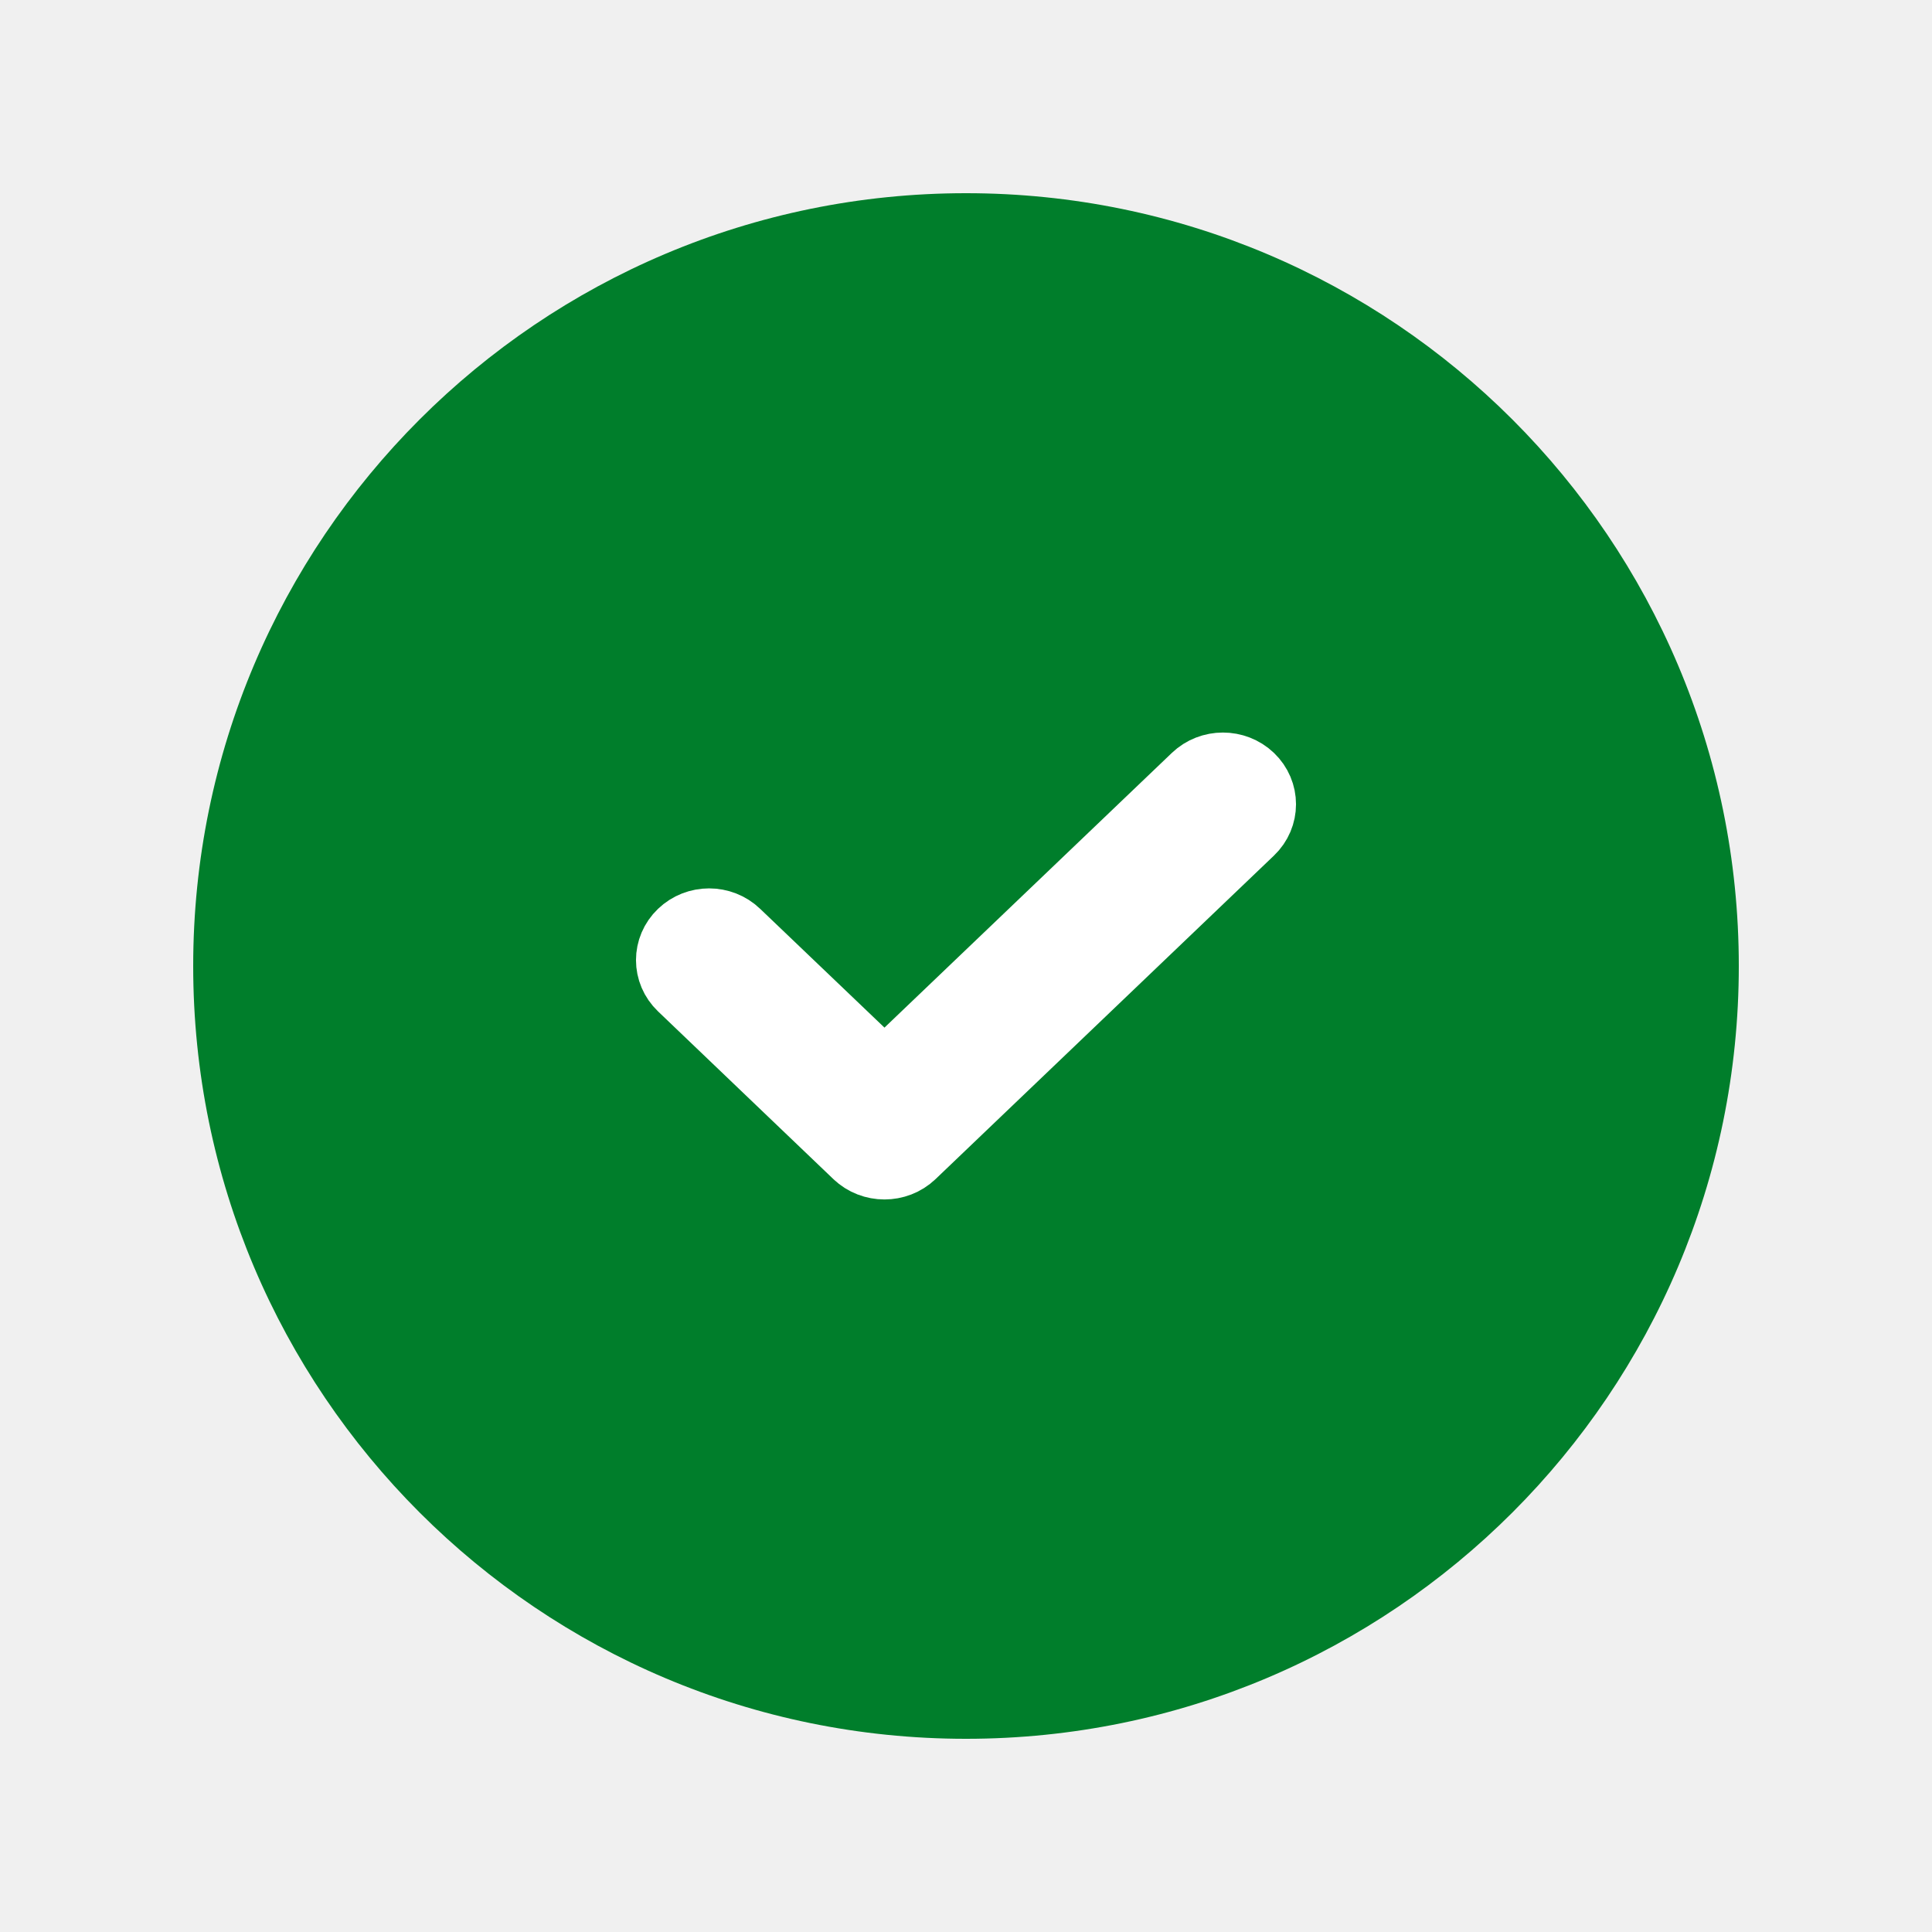
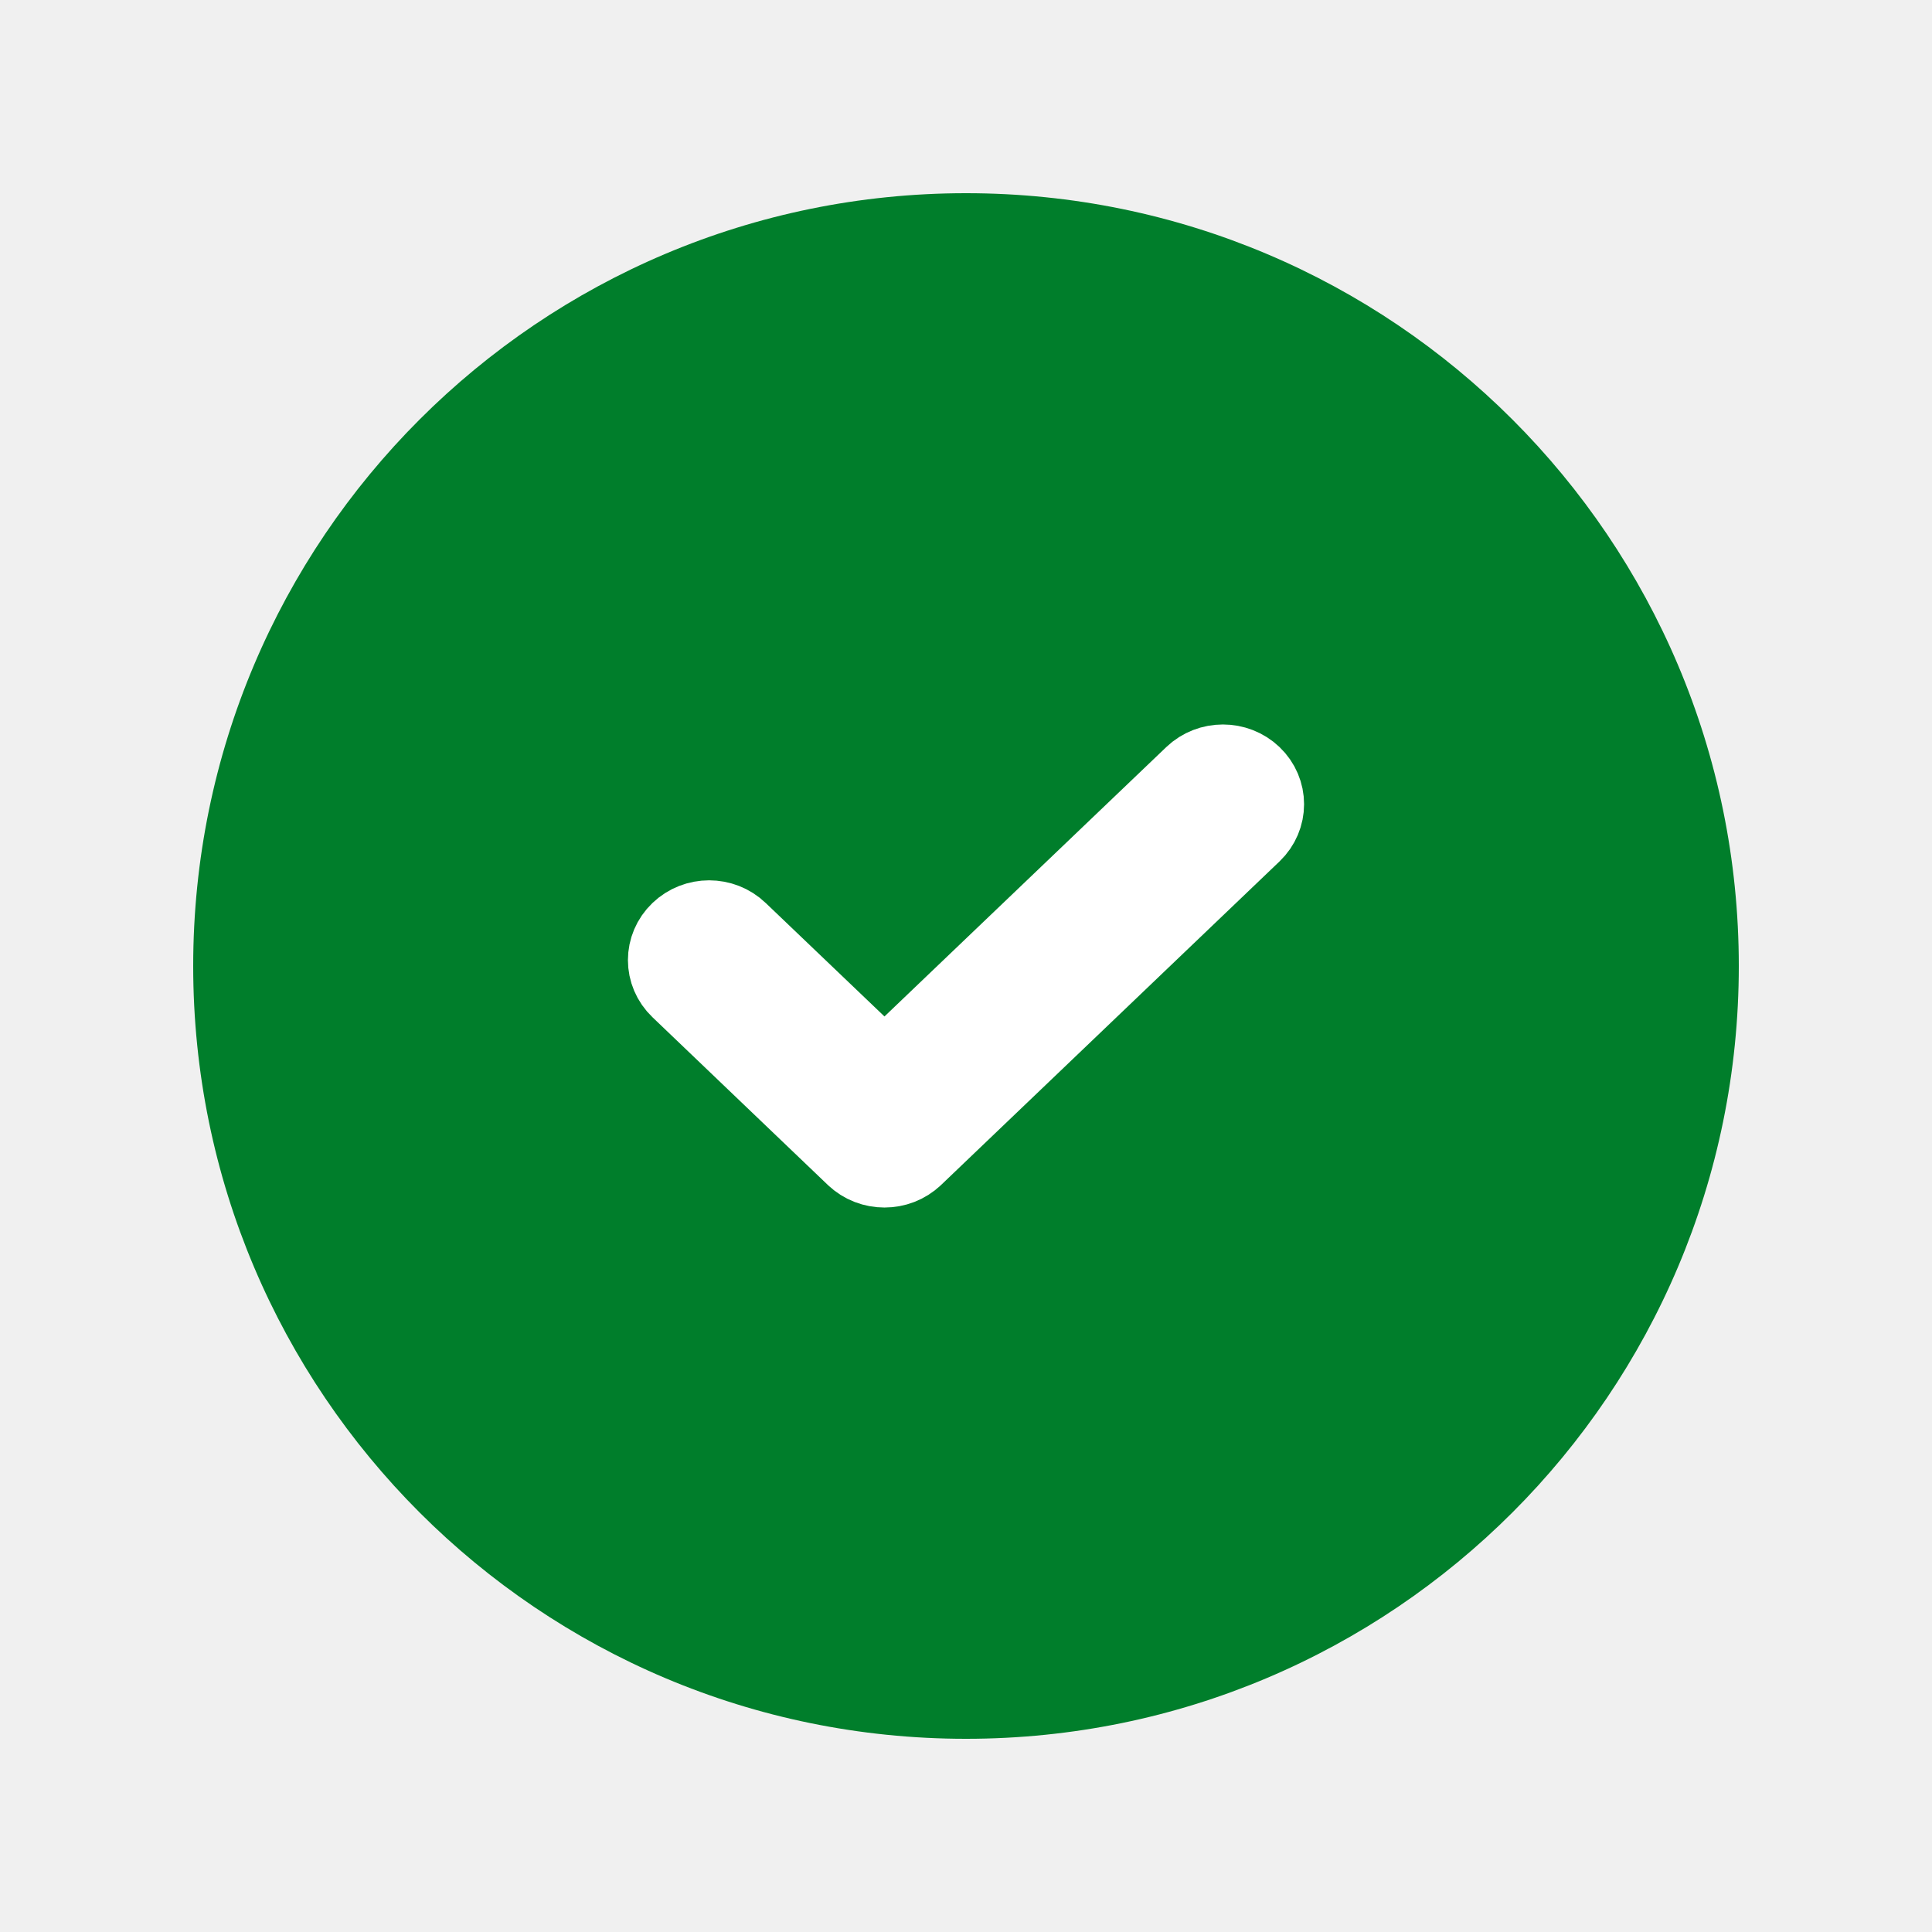
<svg xmlns="http://www.w3.org/2000/svg" width="20" height="20" viewBox="0 0 20 20" fill="none">
  <circle cx="10" cy="10" r="8" fill="#007E2B" />
-   <path fill-rule="evenodd" clip-rule="evenodd" d="M9.397 11.905L9.156 11.675L8.915 11.905C9.048 12.032 9.264 12.032 9.397 11.905ZM9.156 11.214L7.581 9.709C7.448 9.581 7.233 9.581 7.1 9.709C6.967 9.836 6.967 10.042 7.1 10.169L8.915 11.905L9.156 11.675C9.397 11.905 9.397 11.905 9.397 11.905L12.9 8.556C13.033 8.429 13.033 8.222 12.9 8.095C12.767 7.968 12.552 7.968 12.419 8.095L9.156 11.214Z" fill="white" />
-   <path d="M9.156 11.675L9.397 11.905M9.156 11.675L8.915 11.905M9.156 11.675C9.397 11.905 9.397 11.905 9.397 11.905M9.397 11.905C9.264 12.032 9.048 12.032 8.915 11.905M9.397 11.905L12.9 8.556C13.033 8.429 13.033 8.222 12.9 8.095C12.767 7.968 12.552 7.968 12.419 8.095L9.156 11.214L7.581 9.709C7.448 9.581 7.233 9.581 7.1 9.709C6.967 9.836 6.967 10.042 7.1 10.169L8.915 11.905" stroke="white" stroke-width="0.833" stroke-linecap="round" stroke-linejoin="round" />
+   <path fill-rule="evenodd" clip-rule="evenodd" d="M9.397 11.905L9.156 11.675L8.915 11.905C9.048 12.032 9.264 12.032 9.397 11.905ZM9.156 11.214L7.581 9.709C7.448 9.581 7.233 9.581 7.1 9.709C6.967 9.836 6.967 10.042 7.1 10.169L8.915 11.905L9.156 11.675C9.397 11.905 9.397 11.905 9.397 11.905L12.9 8.556C13.033 8.428 13.033 8.222 12.9 8.095C12.767 7.968 12.552 7.968 12.419 8.095L9.156 11.214Z" fill="white" />
+   <path d="M9.156 11.675L9.397 11.905M9.156 11.675L8.915 11.905M9.156 11.675C9.397 11.905 9.397 11.905 9.397 11.905M9.397 11.905C9.264 12.032 9.048 12.032 8.915 11.905M9.397 11.905L12.9 8.556C13.033 8.428 13.033 8.222 12.9 8.095C12.767 7.968 12.552 7.968 12.419 8.095L9.156 11.214L7.581 9.709C7.448 9.581 7.233 9.581 7.1 9.709C6.967 9.836 6.967 10.042 7.1 10.169L8.915 11.905" stroke="white" stroke-linecap="round" stroke-linejoin="round" />
</svg>
